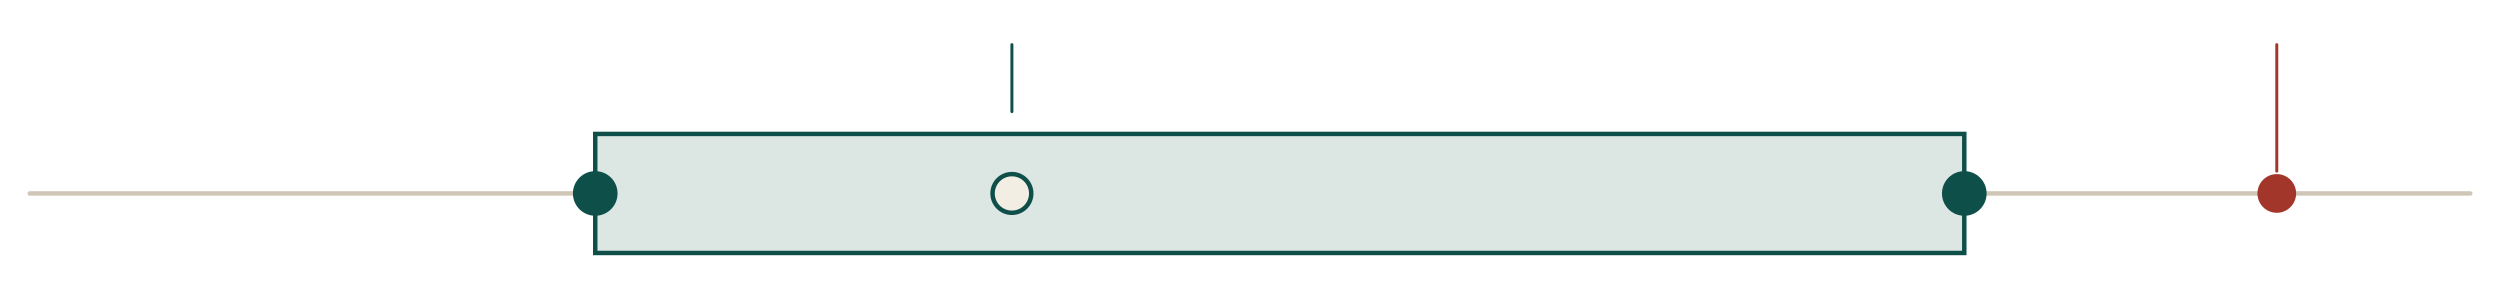
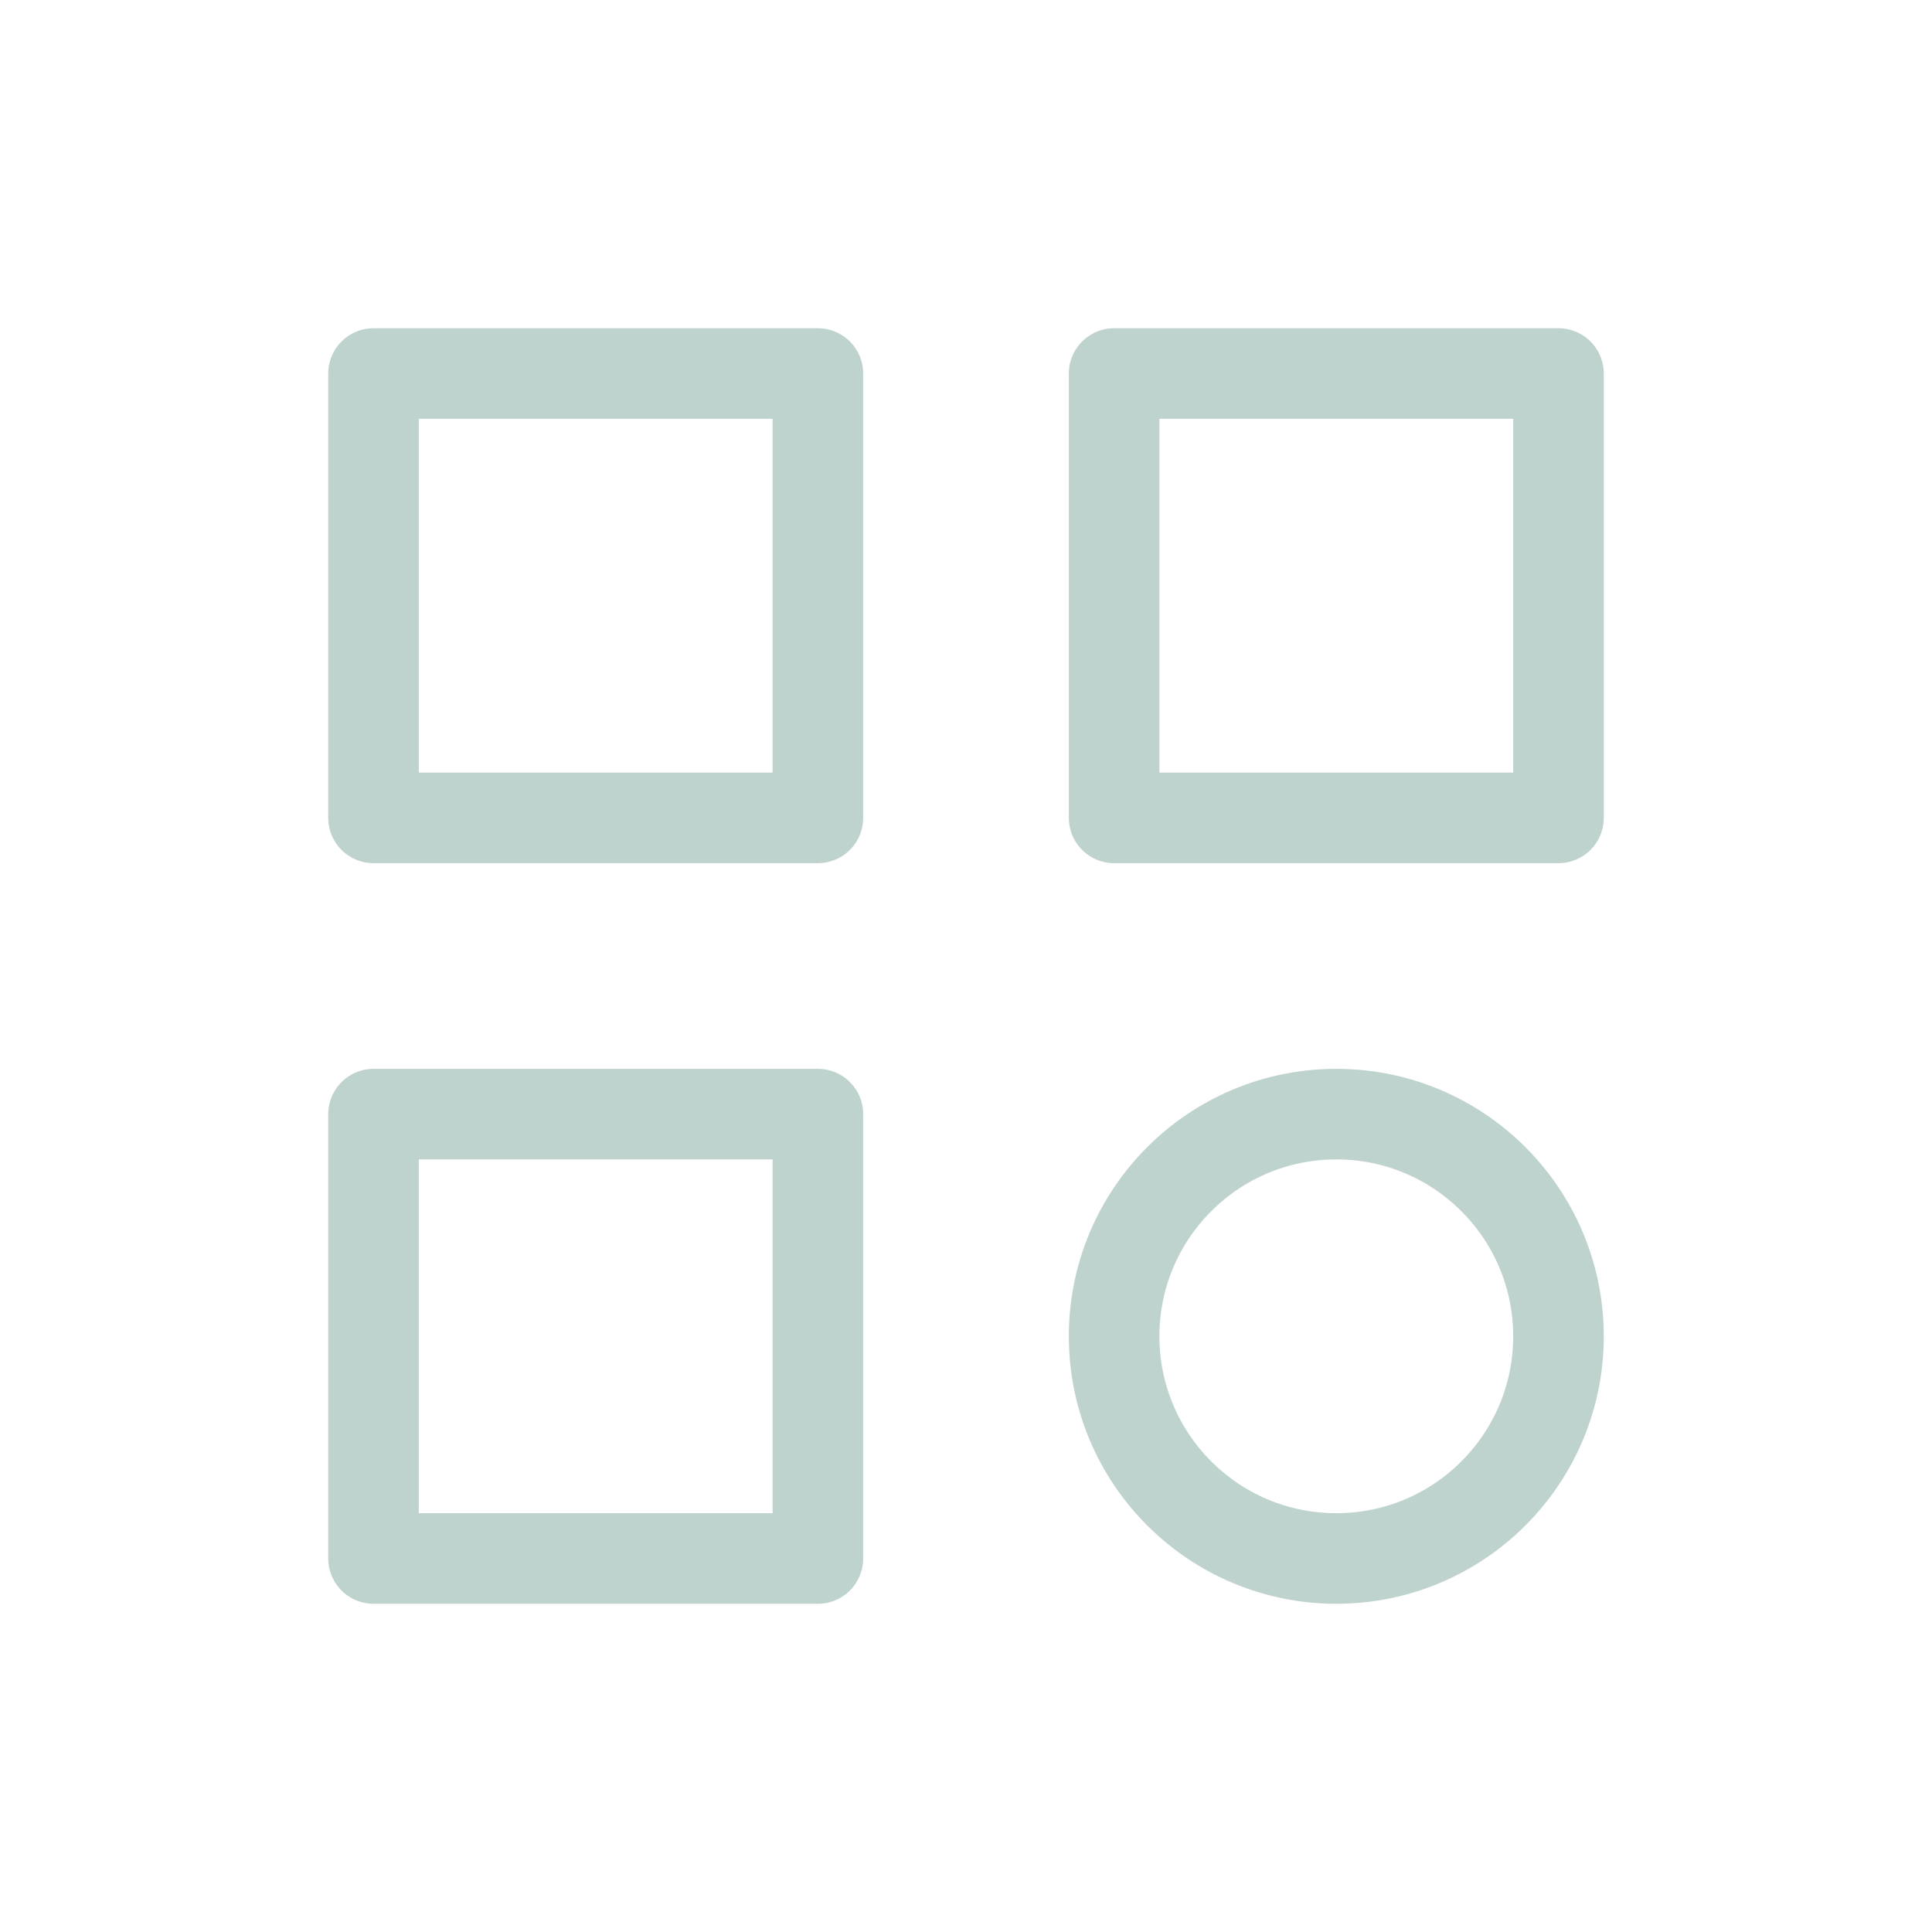
- <svg xmlns="http://www.w3.org/2000/svg" viewBox="120 470 1680 190" width="1680" height="190">
-   <path d="M140 600 H1780" stroke="#CFC6B6" stroke-width="3" fill="none" stroke-linecap="round" />
-   <rect x="520" y="560" width="920" height="80" fill="#DCE7E3" stroke="#0E4F49" stroke-width="3" />
-   <circle cx="520" cy="600" r="15" fill="#0E4F49" />
-   <circle cx="1440" cy="600" r="15" fill="#0E4F49" />
-   <circle cx="800" cy="600" r="13" fill="#F3EEE4" stroke="#0E4F49" stroke-width="3" />
-   <circle cx="1650" cy="600" r="13" fill="#A3362B" />
-   <path d="M800 545 V500" stroke="#0E4F49" stroke-width="2" fill="none" stroke-linecap="round" />
-   <path d="M1650 585 V500" stroke="#A3362B" stroke-width="2" fill="none" stroke-linecap="round" />
+ <svg xmlns="http://www.w3.org/2000/svg" viewBox="1130 432 64 64" width="64" height="64">
+   <g transform="translate(1132.56 434.56) scale(2.453333)" fill="none" stroke="#BFD3CE" stroke-width="1.223" stroke-linecap="round" stroke-linejoin="round">
+     <path d="M4 4h6v6h-6z" />
+     <path d="M14 4h6v6h-6z" />
+     <path d="M4 14h6v6h-6z" />
+     <path d="M17 17m-3 0a3 3 0 1 0 6 0a3 3 0 1 0 -6 0" />
+   </g>
</svg>
